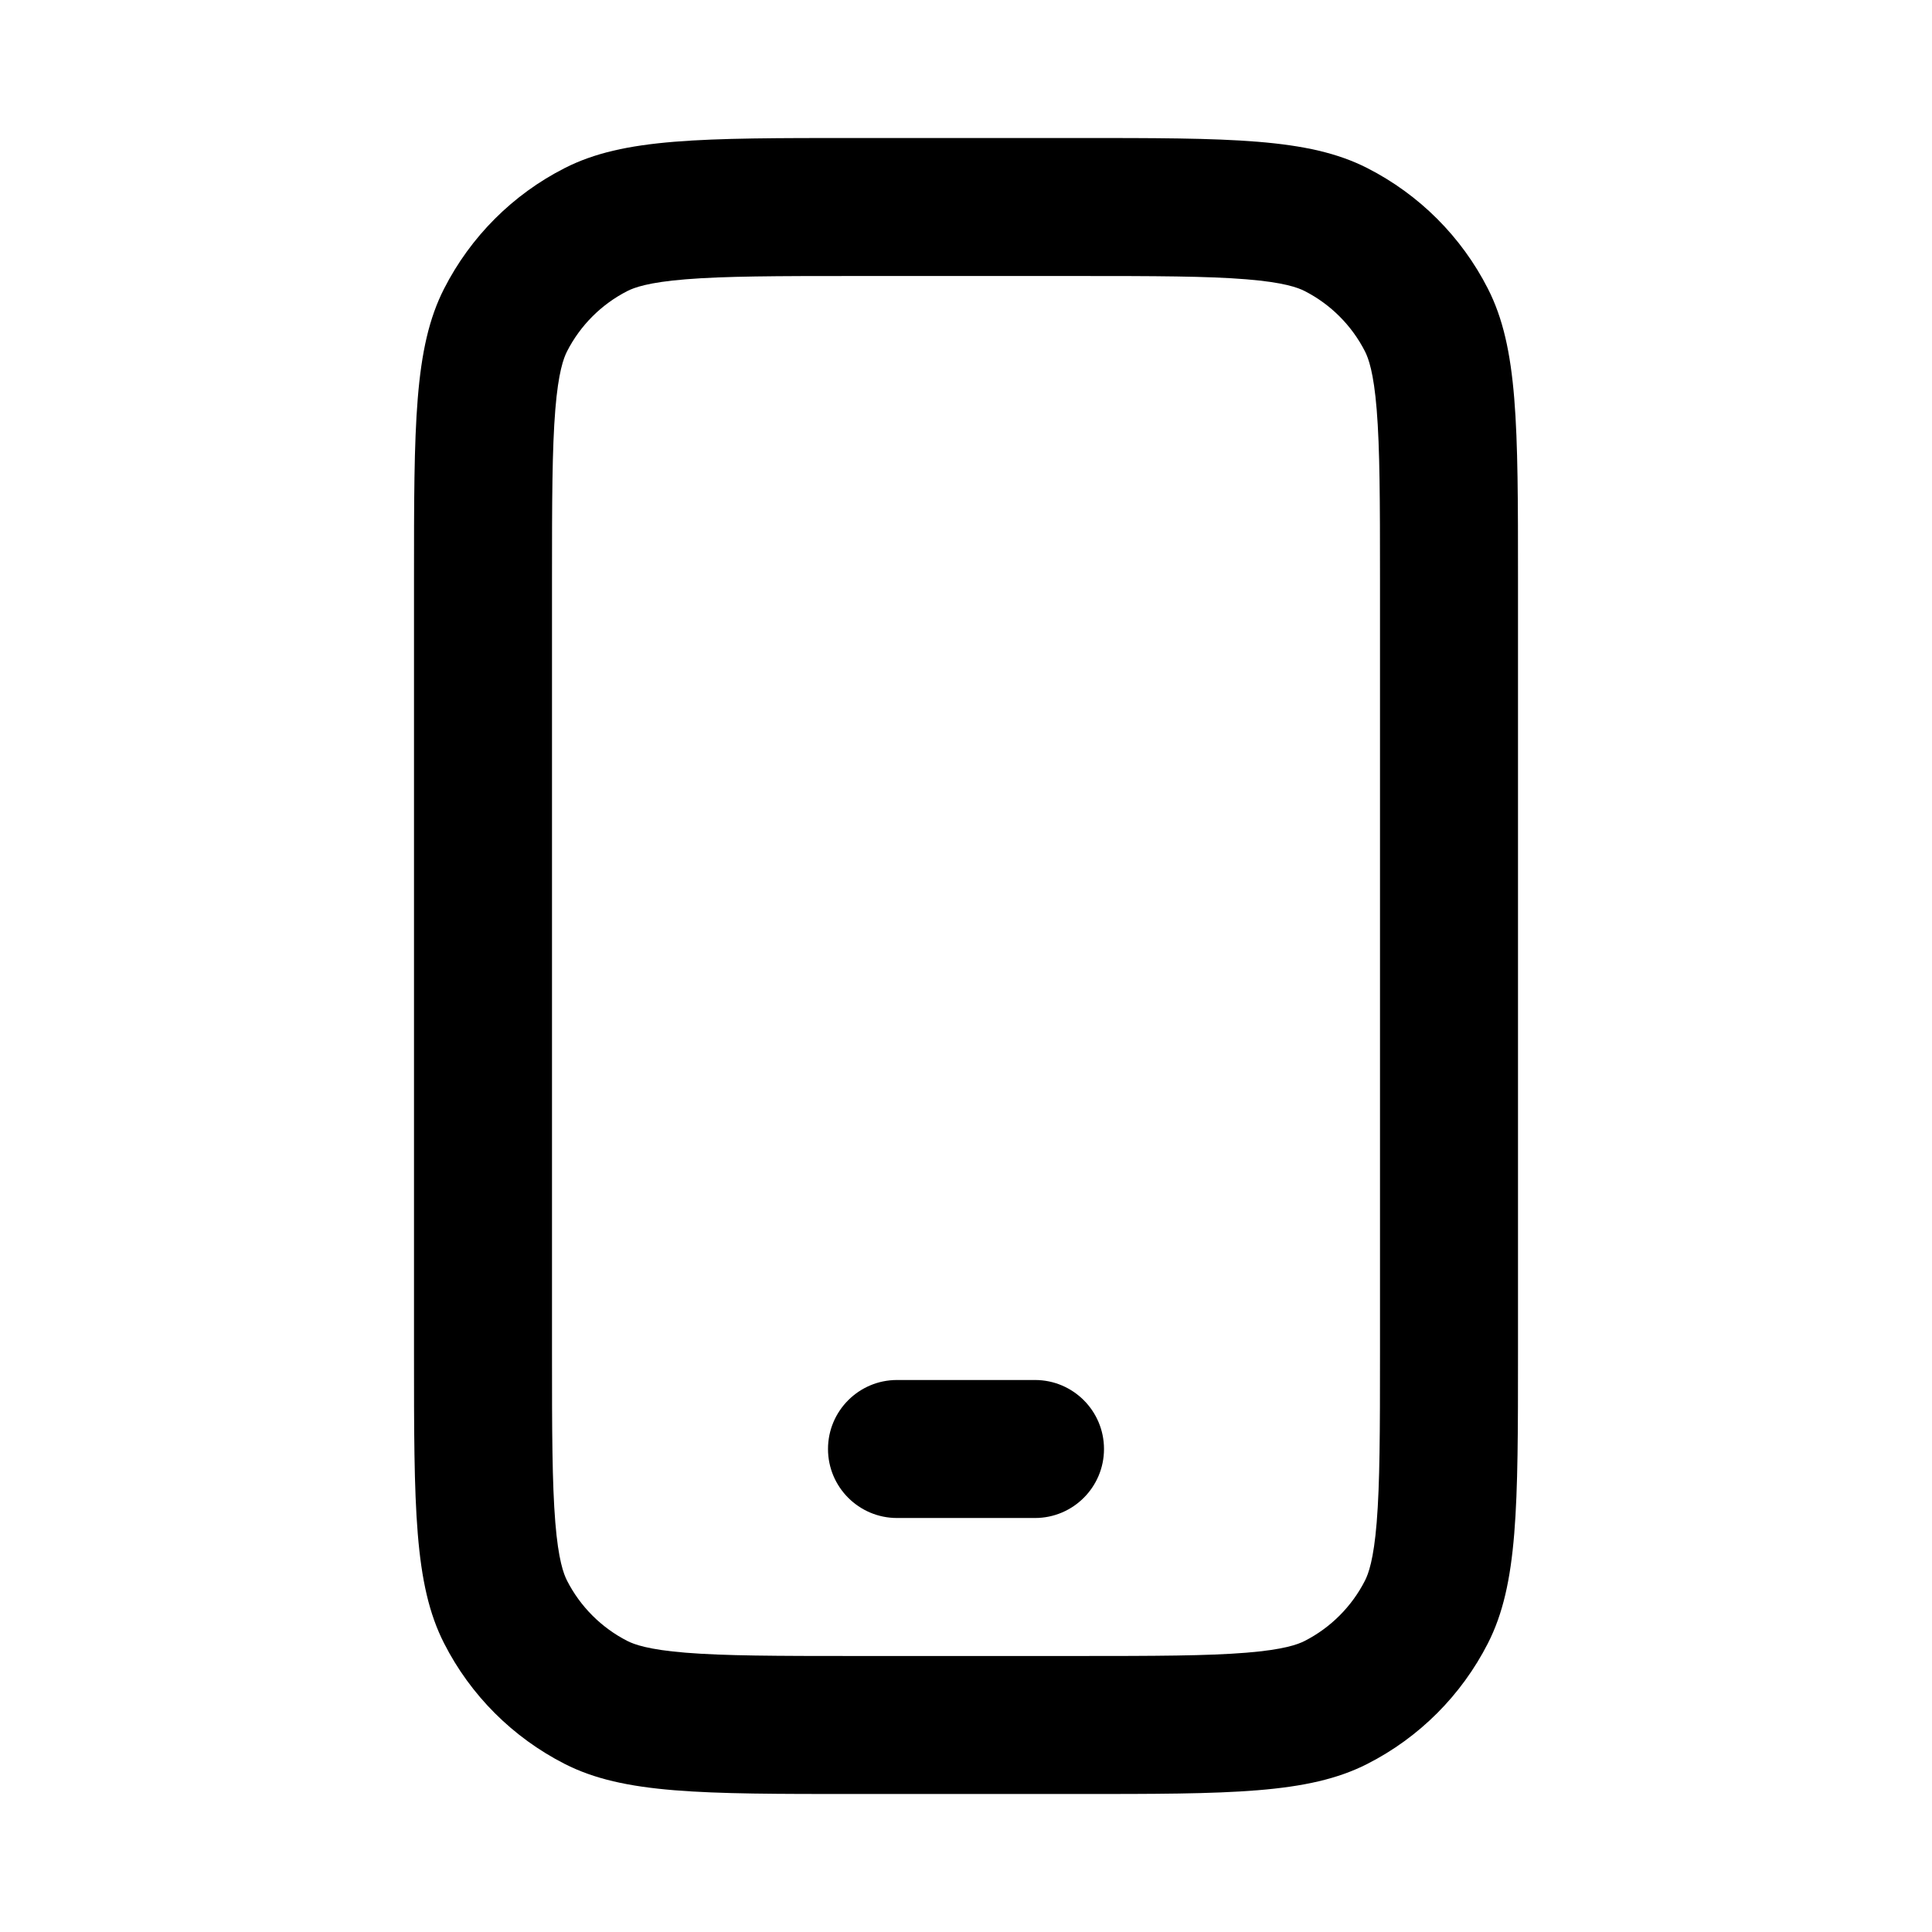
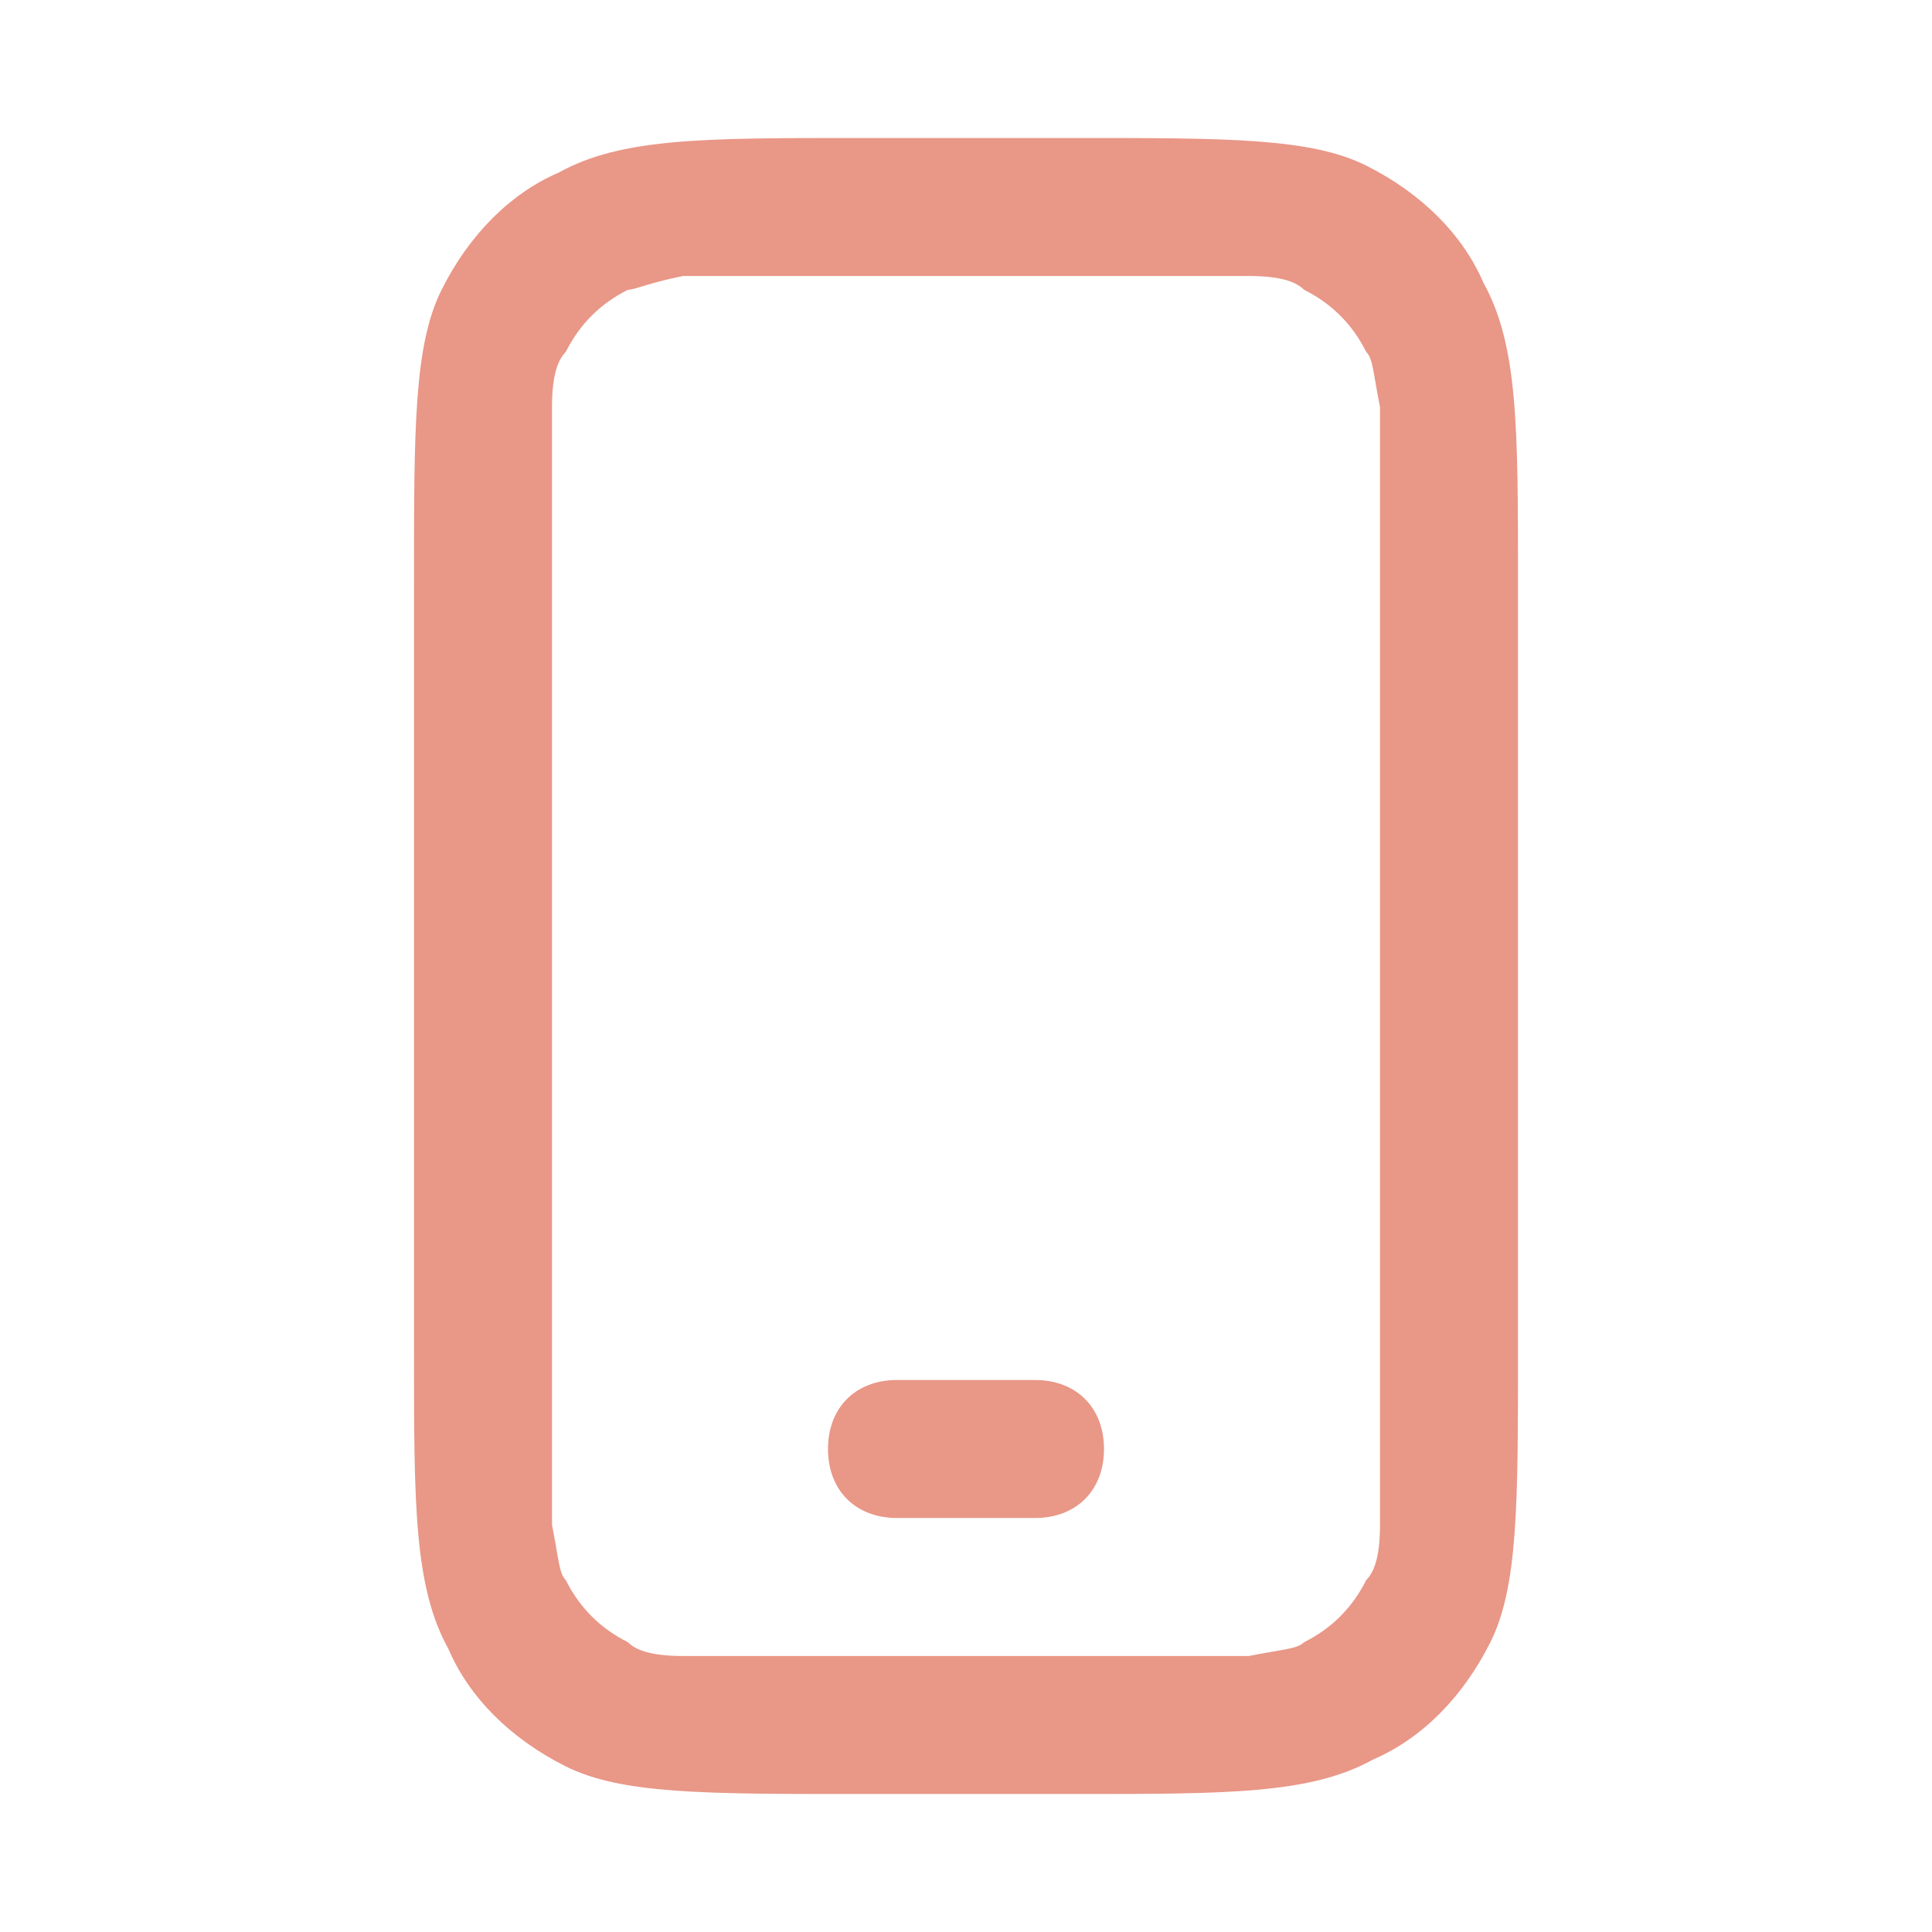
- <svg xmlns="http://www.w3.org/2000/svg" fill="none" height="28" viewBox="0 0 28 28" width="28">
-   <g fill="currentColor">
-     <path d="m13 20c-.552 0-1 .448-1 1s.448 1 1 1h2c.552 0 1-.448 1-1s-.448-1-1-1z" />
-     <path clip-rule="evenodd" d="m6 8.4c0-2.24 0-3.36.436-4.216.384-.753.995-1.365 1.748-1.748.856-.436 1.976-.436 4.216-.436h3.2c2.24 0 3.36 0 4.216.436.753.384 1.365.995 1.748 1.748.436.856.436 1.976.436 4.216v11.2c0 2.24 0 3.36-.436 4.216-.384.753-.995 1.365-1.748 1.748-.856.436-1.976.436-4.216.436h-3.2c-2.24 0-3.36 0-4.216-.436-.753-.384-1.365-.995-1.748-1.748-.436-.856-.436-1.976-.436-4.216zm6.4-4.4h3.2c1.153 0 1.898.002 2.464.048.543.044.745.12.844.17.376.192.682.498.874.874.05.099.126.3.17.844.046.567.048 1.311.048 2.464v11.2c0 1.153-.002 1.898-.048 2.464-.044.543-.12.745-.17.844-.192.376-.498.682-.874.874-.099.05-.3.126-.844.17-.567.046-1.311.048-2.464.048h-3.2c-1.153 0-1.898-.002-2.464-.048-.543-.044-.745-.12-.844-.17-.376-.192-.682-.498-.874-.874-.05-.099-.126-.3-.17-.844-.046-.567-.048-1.311-.048-2.464v-11.2c0-1.153.002-1.898.048-2.464.044-.543.12-.745.17-.844.192-.376.498-.682.874-.874.099-.05.3-.126.844-.17.567-.046 1.311-.048 2.464-.048z" fill-rule="evenodd" />
+ <svg xmlns="http://www.w3.org/2000/svg" version="1.1" id="Слой_1" x="0px" y="0px" viewBox="0 0 28 28" style="enable-background:new 0 0 28 28;" xml:space="preserve">
+   <style type="text/css">
+ 	.st0{fill:#E99787;}
+ 	.st1{fill-rule:evenodd;clip-rule:evenodd;fill:#E99787;}
+ </style>
+   <g>
+     <path class="st0" d="M13,20c-0.6,0-1,0.4-1,1s0.4,1,1,1h2c0.6,0,1-0.4,1-1s-0.4-1-1-1H13z" />
+     <path class="st1" d="M6,8.4C6,6.2,6,5,6.4,4.2c0.4-0.8,1-1.4,1.7-1.7C9,2,10.2,2,12.4,2h3.2c2.2,0,3.4,0,4.2,0.4   c0.8,0.4,1.4,1,1.7,1.7C22,5,22,6.2,22,8.4v11.2c0,2.2,0,3.4-0.4,4.2c-0.4,0.8-1,1.4-1.7,1.7C19,26,17.8,26,15.6,26h-3.2   c-2.2,0-3.4,0-4.2-0.4c-0.8-0.4-1.4-1-1.7-1.7C6,23,6,21.8,6,19.6L6,8.4z M12.4,4h3.2c1.2,0,1.9,0,2.5,0c0.5,0,0.7,0.1,0.8,0.2   c0.4,0.2,0.7,0.5,0.9,0.9c0.1,0.1,0.1,0.3,0.2,0.8c0,0.6,0,1.3,0,2.5v11.2c0,1.2,0,1.9,0,2.5c0,0.5-0.1,0.7-0.2,0.8   c-0.2,0.4-0.5,0.7-0.9,0.9c-0.1,0.1-0.3,0.1-0.8,0.2c-0.6,0-1.3,0-2.5,0h-3.2c-1.2,0-1.9,0-2.5,0c-0.5,0-0.7-0.1-0.8-0.2   c-0.4-0.2-0.7-0.5-0.9-0.9c-0.1-0.1-0.1-0.3-0.2-0.8c0-0.6,0-1.3,0-2.5V8.4c0-1.2,0-1.9,0-2.5c0-0.5,0.1-0.7,0.2-0.8   c0.2-0.4,0.5-0.7,0.9-0.9C9.2,4.2,9.4,4.1,9.9,4C10.5,4,11.2,4,12.4,4z" />
  </g>
</svg>
